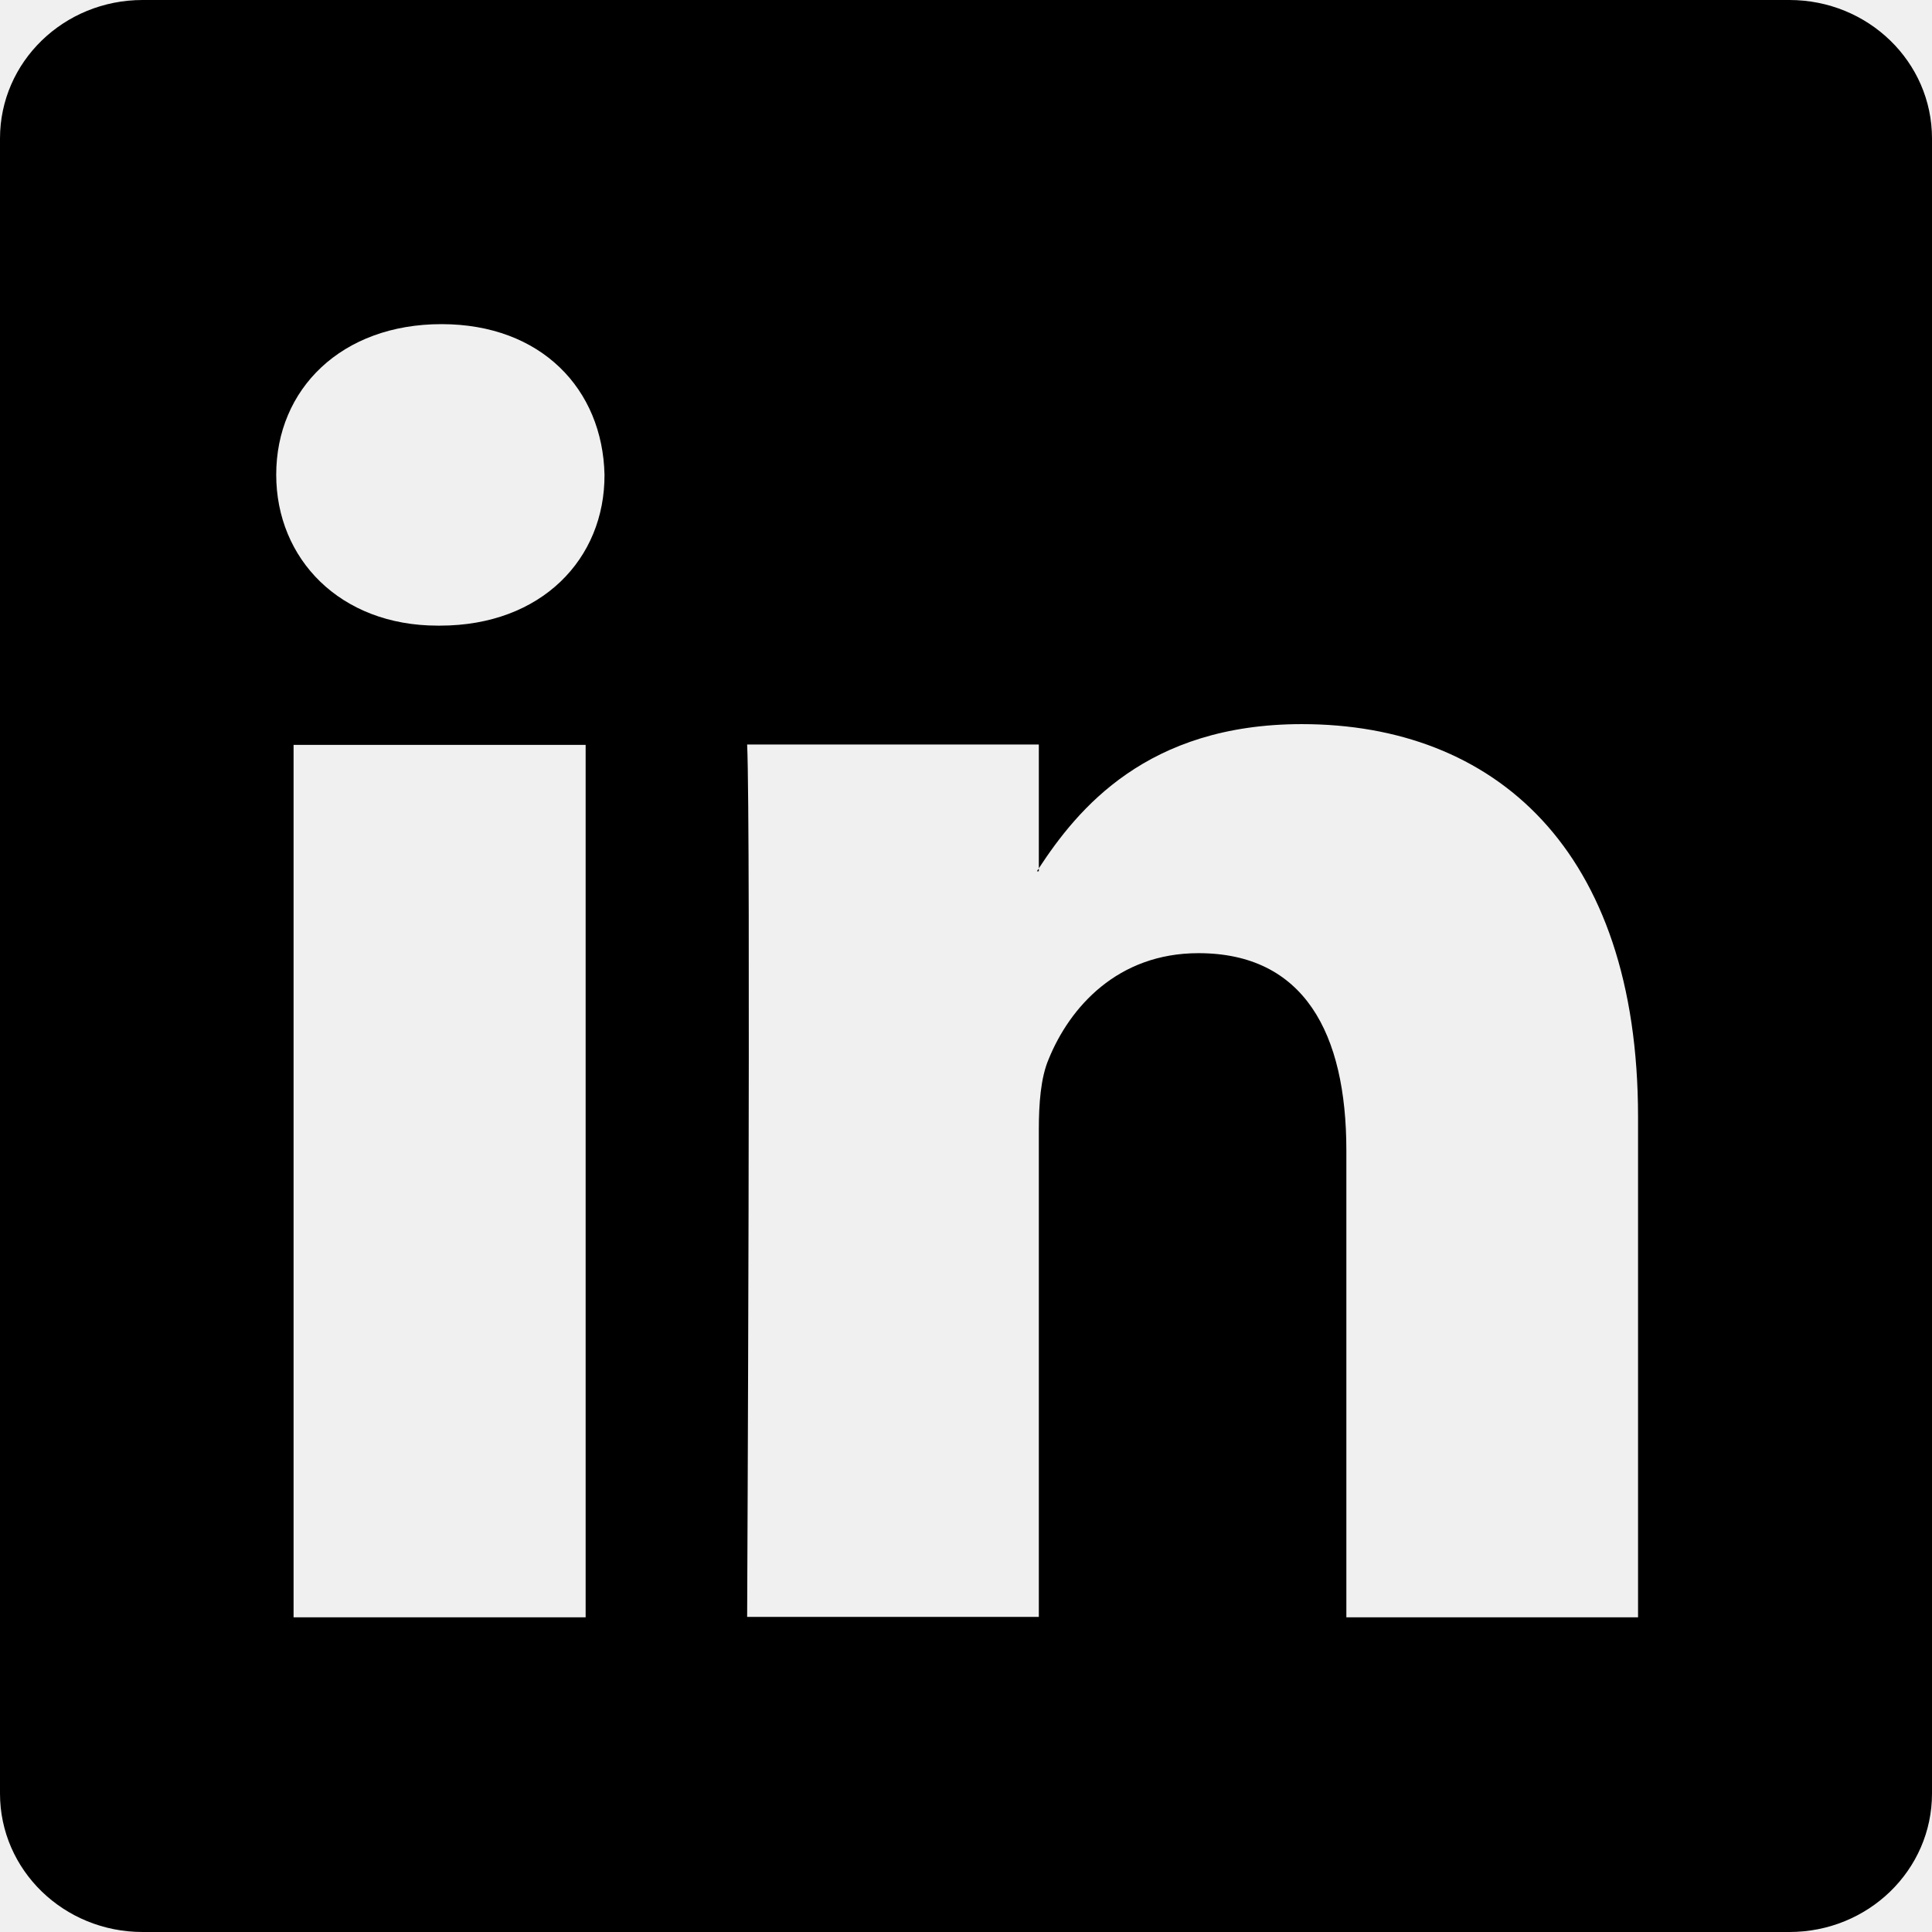
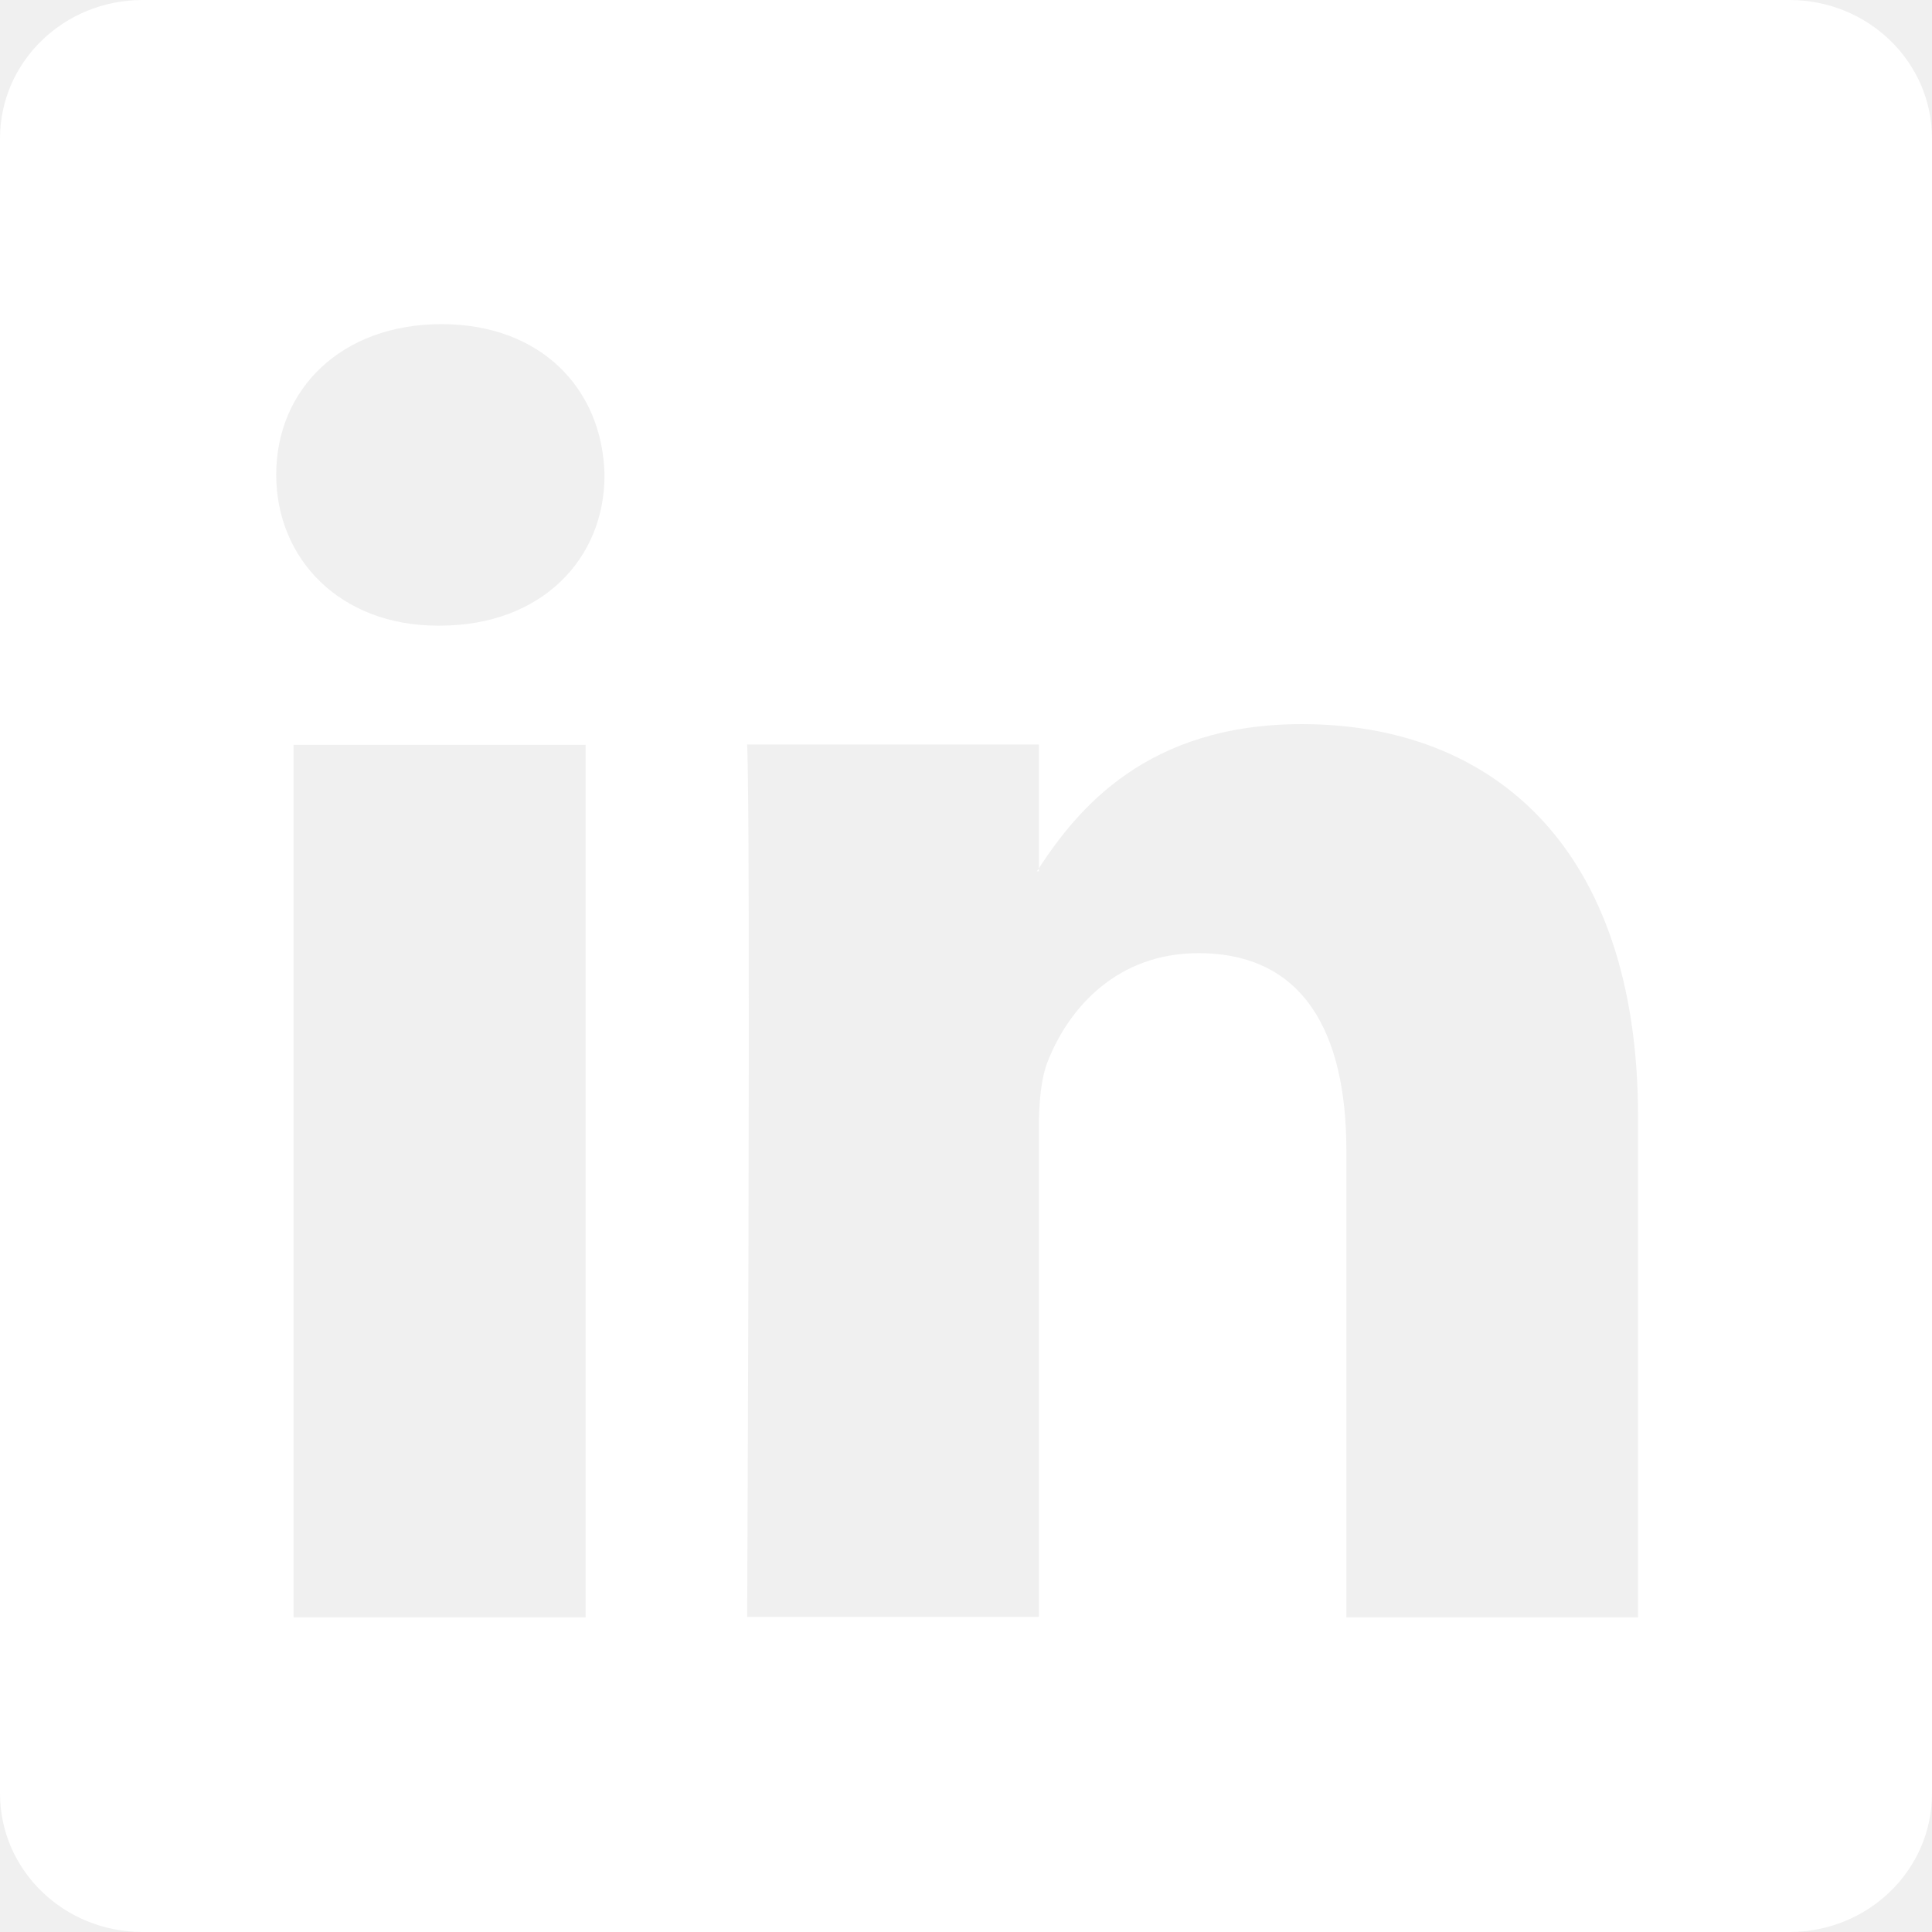
<svg xmlns="http://www.w3.org/2000/svg" version="1.1" id="Capa_1" x="0px" y="0px" viewBox="56 -56 512 512" style="enable-background:new 56 -56 512 512;" xml:space="preserve">
+   <style type="text/css">
+ 	.st0{fill:#FFFFFF;}
+ </style>
  <g>
-     <path id="LinkedIn__x28_alt_x29_" d="M530.2-56H93.8C72.9-56,56-39.6,56-19.3v438.6c0,20.3,16.9,36.7,37.8,36.7h436.4   c20.9,0,37.8-16.4,37.8-36.7V-19.3C568-39.6,551.1-56,530.2-56z M211.2,372.6h-77.4V141.4h77.4V372.6z M172.6,109.8H172   c-25.9,0-42.8-17.7-42.8-40c0-22.7,17.3-39.9,43.8-39.9c26.5,0,42.7,17.3,43.2,39.9C216.3,92.1,199.5,109.8,172.6,109.8z    M490.1,372.6h-77.3V248.9c0-31.1-11.2-52.3-39.2-52.3c-21.4,0-34.1,14.3-39.7,28.1c-2.1,4.9-2.6,11.8-2.6,18.7v129.1H254   c0,0,1-209.5,0-231.2h77.3v32.8c10.3-15.7,28.6-38.2,69.7-38.2c50.9,0,89.1,33,89.1,104.1L490.1,372.6L490.1,372.6z M330.8,174.9   c0.1-0.2,0.3-0.5,0.5-0.7v0.7H330.8z" />
+     <path id="LinkedIn__x28_alt_x29_" class="st0" d="M530.2-56H93.8C72.9-56,56-39.6,56-19.3v438.6c0,20.3,16.9,36.7,37.8,36.7h436.4   c20.9,0,37.8-16.4,37.8-36.7V-19.3C568-39.6,551.1-56,530.2-56z M211.2,372.6h-77.4V141.4h77.4L211.2,372.6L211.2,372.6z    M172.6,109.8H172c-25.9,0-42.8-17.7-42.8-40c0-22.7,17.3-39.9,43.8-39.9s42.7,17.3,43.2,39.9C216.3,92.1,199.5,109.8,172.6,109.8z    M490.1,372.6h-77.3V248.9c0-31.1-11.2-52.3-39.2-52.3c-21.4,0-34.1,14.3-39.7,28.1c-2.1,4.9-2.6,11.8-2.6,18.7v129.1H254   c0,0,1-209.5,0-231.2h77.3v32.8c10.3-15.7,28.6-38.2,69.7-38.2c50.9,0,89.1,33,89.1,104.1V372.6L490.1,372.6z M330.8,174.9   c0.1-0.2,0.3-0.5,0.5-0.7v0.7H330.8z" />
  </g>
</svg>
